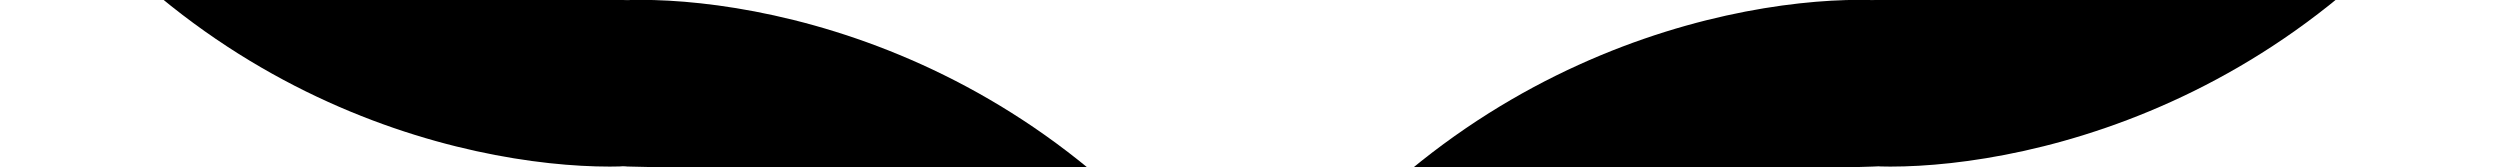
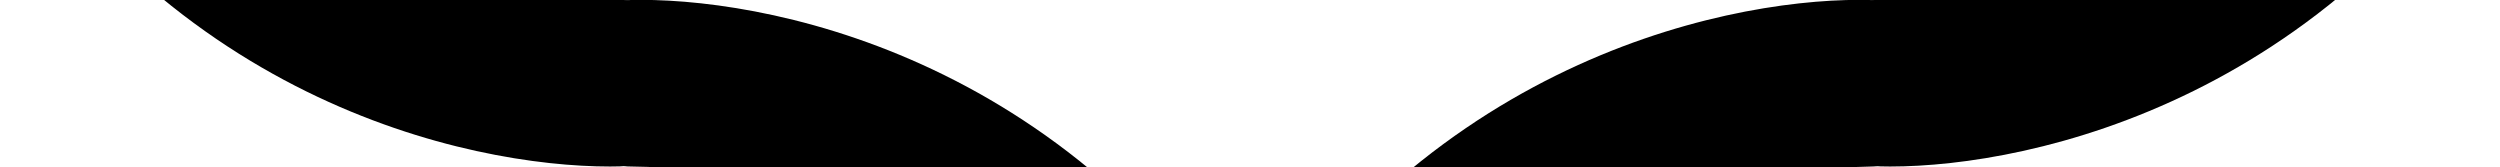
- <svg xmlns="http://www.w3.org/2000/svg" xmlns:xlink="http://www.w3.org/1999/xlink" height="1.196pt" version="1.1" viewBox="162.889 2.989 17.933 1.196" width="17.933pt">
+ <svg xmlns="http://www.w3.org/2000/svg" xmlns:xlink="http://www.w3.org/1999/xlink" width="23.911" height="1.594" version="1.1" viewBox="162.889 2.989 17.933 1.196">
  <defs>
-     <path d="M4.583 -0.917C4.583 -1.186 4.583 -1.196 4.374 -1.196C3.357 -1.196 1.116 -0.717 -0.239 1.714V1.873C-0.239 2.122 -0.229 2.132 0 2.132C0.189 2.132 0.199 2.122 0.249 2.052C1.066 0.747 2.441 0.04 4.463 0C4.583 0 4.583 -0.07 4.583 -0.279V-0.917Z" id="g0-122" />
-     <path d="M4.722 1.714C3.367 -0.727 1.126 -1.196 0.11 -1.196C-0.1 -1.196 -0.1 -1.186 -0.1 -0.917V-0.279C-0.1 -0.05 -0.1 0 0.04 0C0.648 0.01 1.634 0.09 2.531 0.528C3.606 1.066 4.015 1.694 4.264 2.082C4.294 2.132 4.354 2.132 4.483 2.132C4.712 2.132 4.722 2.122 4.722 1.873V1.714Z" id="g0-123" />
-     <path d="M4.583 -0.917C4.583 -1.146 4.583 -1.196 4.443 -1.196C3.836 -1.205 2.849 -1.285 1.953 -1.724C0.877 -2.262 0.468 -2.889 0.219 -3.278C0.189 -3.328 0.13 -3.328 0 -3.328C-0.229 -3.328 -0.239 -3.318 -0.239 -3.068V-2.909C1.116 -0.468 3.357 0 4.374 0C4.583 0 4.583 -0.01 4.583 -0.279V-0.917Z" id="g0-124" />
-     <path d="M4.722 -3.068C4.722 -3.318 4.712 -3.328 4.483 -3.328C4.294 -3.328 4.284 -3.318 4.234 -3.248C3.417 -1.943 2.042 -1.235 0.02 -1.196C-0.1 -1.196 -0.1 -1.126 -0.1 -0.917V-0.279C-0.1 -0.01 -0.1 0 0.11 0C1.126 0 3.367 -0.478 4.722 -2.909V-3.068Z" id="g0-125" />
+     <path id="g0-122" d="M4.583 -0.917C4.583 -1.186 4.583 -1.196 4.374 -1.196C3.357 -1.196 1.116 -0.717 -0.239 1.714V1.873C-0.239 2.122 -0.229 2.132 0 2.132C0.189 2.132 0.199 2.122 0.249 2.052C1.066 0.747 2.441 0.04 4.463 0C4.583 0 4.583 -0.07 4.583 -0.279V-0.917Z" />
+     <path id="g0-123" d="M4.722 1.714C3.367 -0.727 1.126 -1.196 0.11 -1.196C-0.1 -1.196 -0.1 -1.186 -0.1 -0.917V-0.279C-0.1 -0.05 -0.1 0 0.04 0C0.648 0.01 1.634 0.09 2.531 0.528C3.606 1.066 4.015 1.694 4.264 2.082C4.294 2.132 4.354 2.132 4.483 2.132C4.712 2.132 4.722 2.122 4.722 1.873V1.714Z" />
+     <path id="g0-124" d="M4.583 -0.917C4.583 -1.146 4.583 -1.196 4.443 -1.196C3.836 -1.205 2.849 -1.285 1.953 -1.724C0.877 -2.262 0.468 -2.889 0.219 -3.278C0.189 -3.328 0.13 -3.328 0 -3.328C-0.229 -3.328 -0.239 -3.318 -0.239 -3.068V-2.909C1.116 -0.468 3.357 0 4.374 0C4.583 0 4.583 -0.01 4.583 -0.279V-0.917Z" />
+     <path id="g0-125" d="M4.722 -3.068C4.722 -3.318 4.712 -3.328 4.483 -3.328C4.294 -3.328 4.284 -3.318 4.234 -3.248C3.417 -1.943 2.042 -1.235 0.02 -1.196C-0.1 -1.196 -0.1 -1.126 -0.1 -0.917V-0.279C-0.1 -0.01 -0.1 0 0.11 0C1.126 0 3.367 -0.478 4.722 -2.909V-3.068Z" />
  </defs>
  <g id="page1">
-     <use x="162.889" xlink:href="#g0-124" y="4.184" />
-     <use x="167.372" xlink:href="#g0-123" y="4.184" />
-     <use x="171.856" xlink:href="#g0-122" y="4.184" />
-     <use x="176.339" xlink:href="#g0-125" y="4.184" />
+     <use x="162.889" y="4.184" xlink:href="#g0-124" />
+     <use x="167.372" y="4.184" xlink:href="#g0-123" />
+     <use x="171.856" y="4.184" xlink:href="#g0-122" />
+     <use x="176.339" y="4.184" xlink:href="#g0-125" />
  </g>
</svg>
